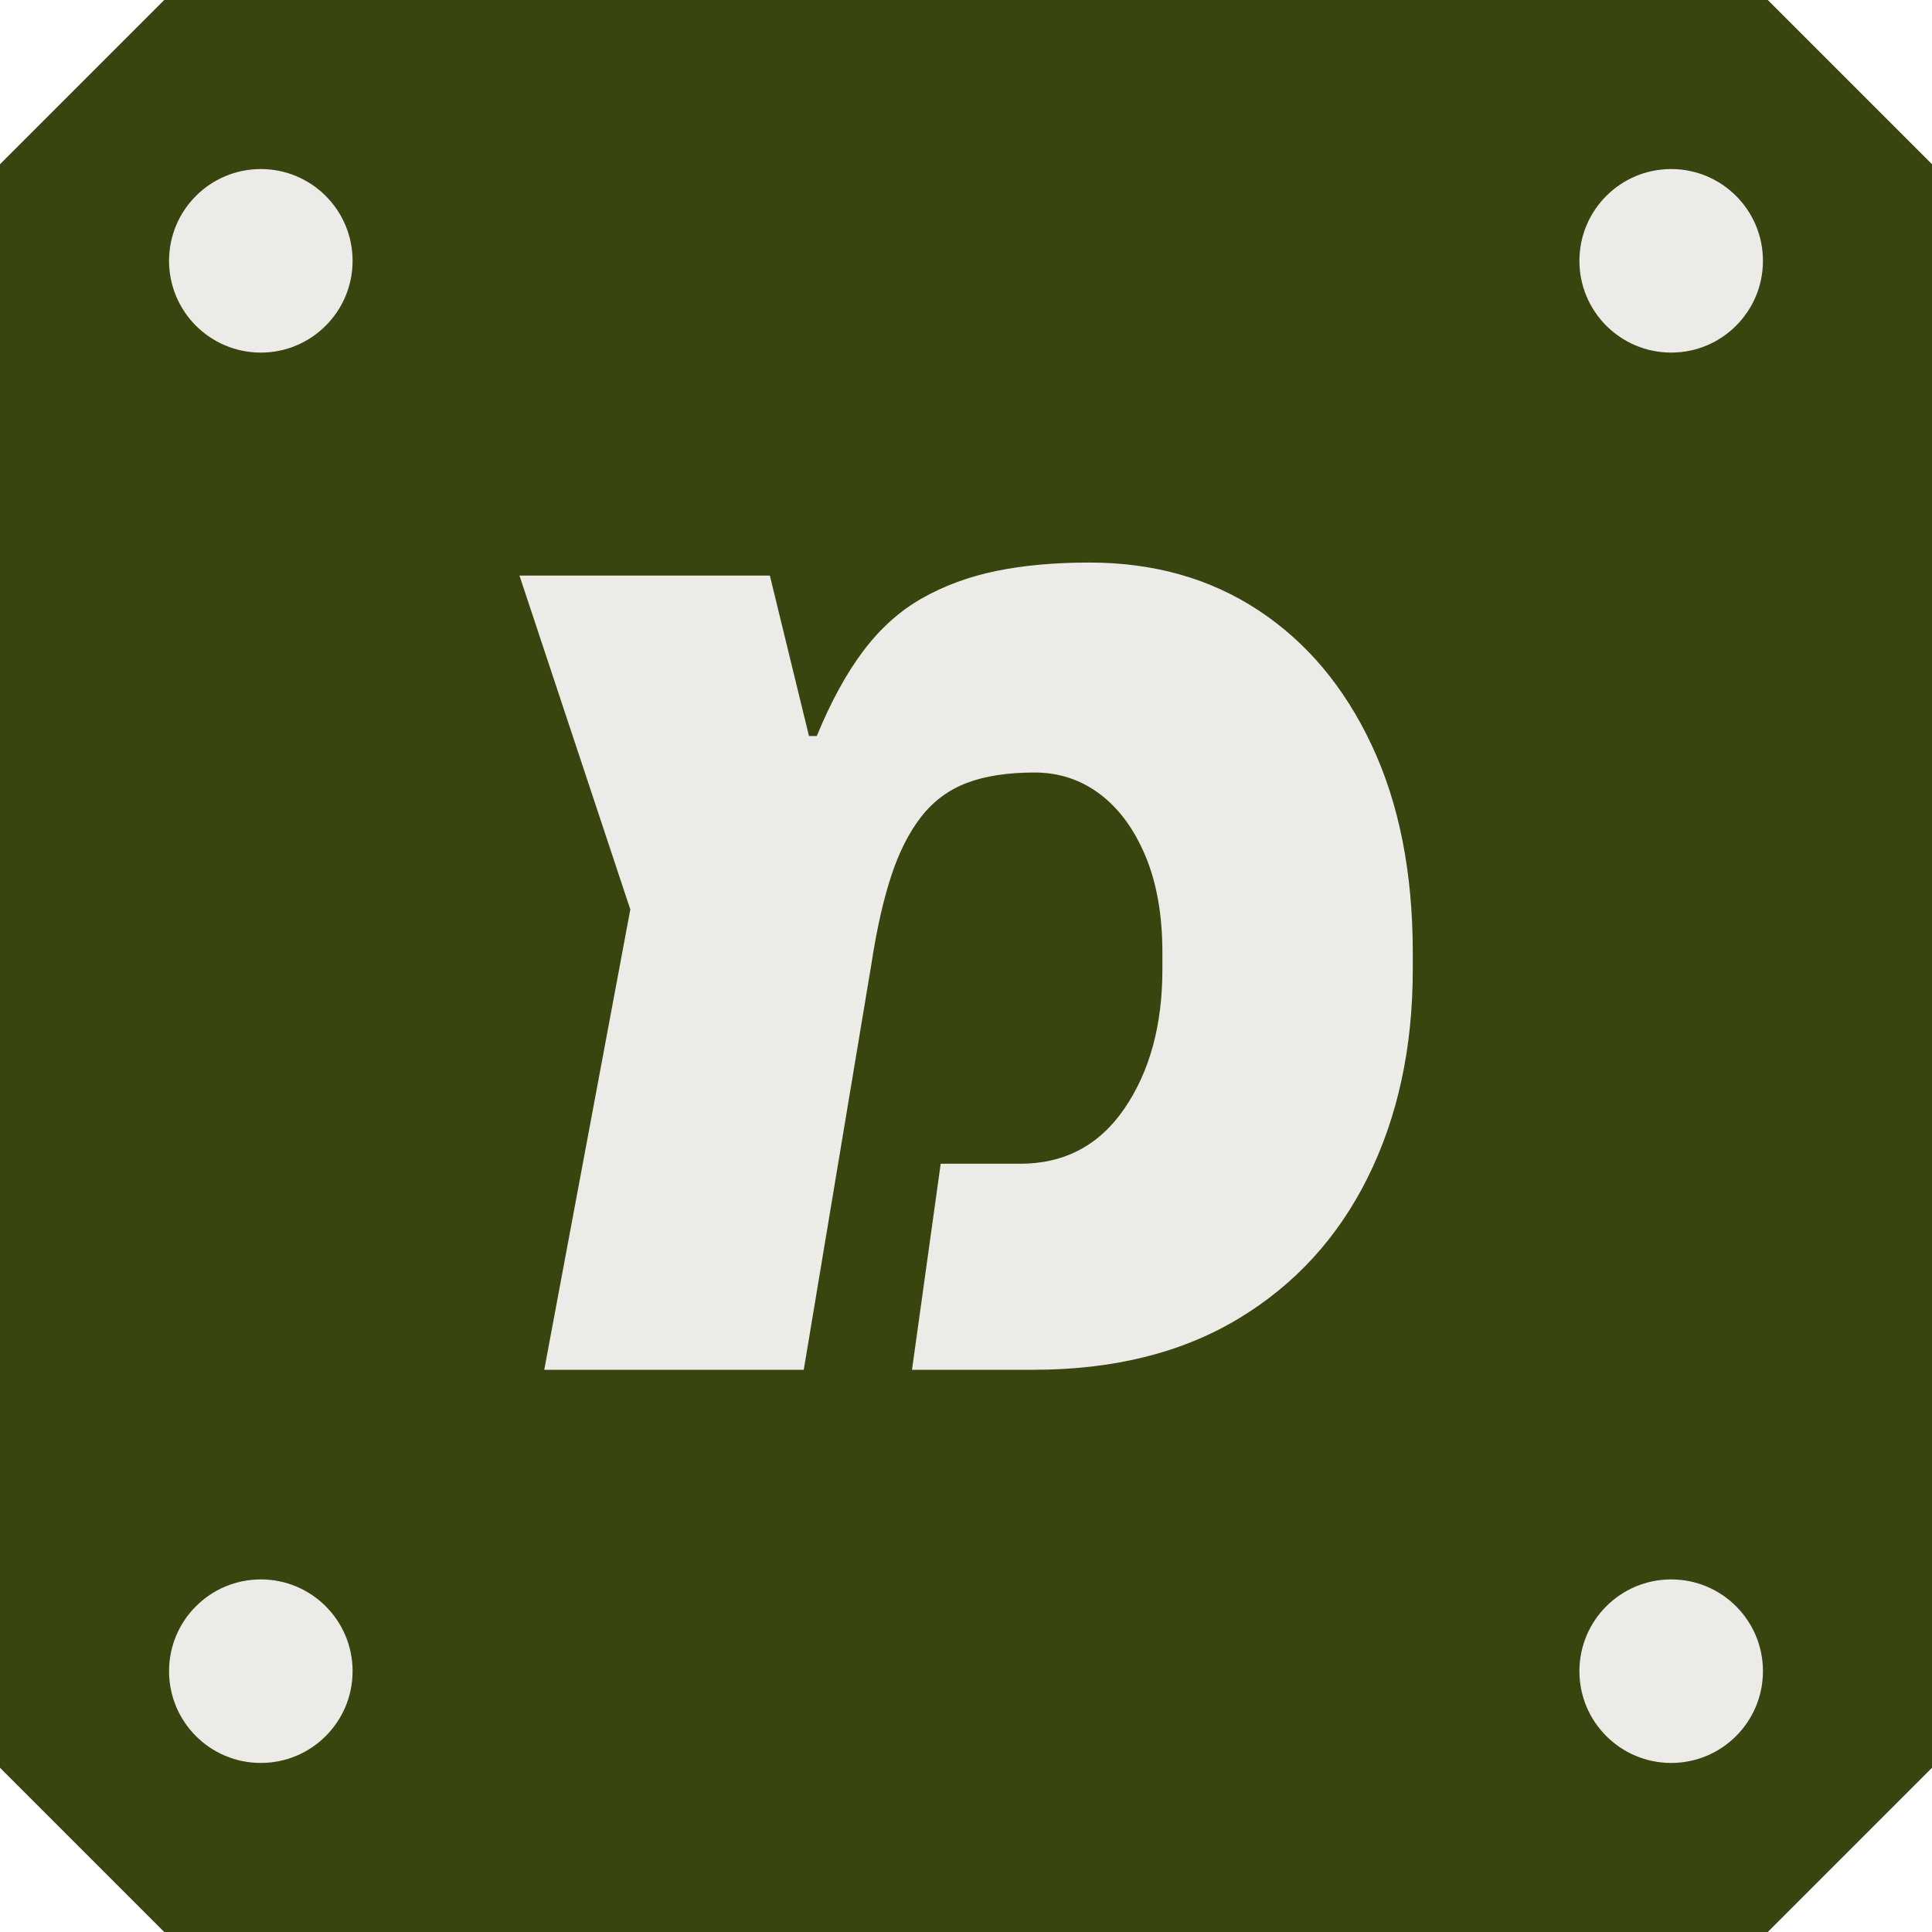
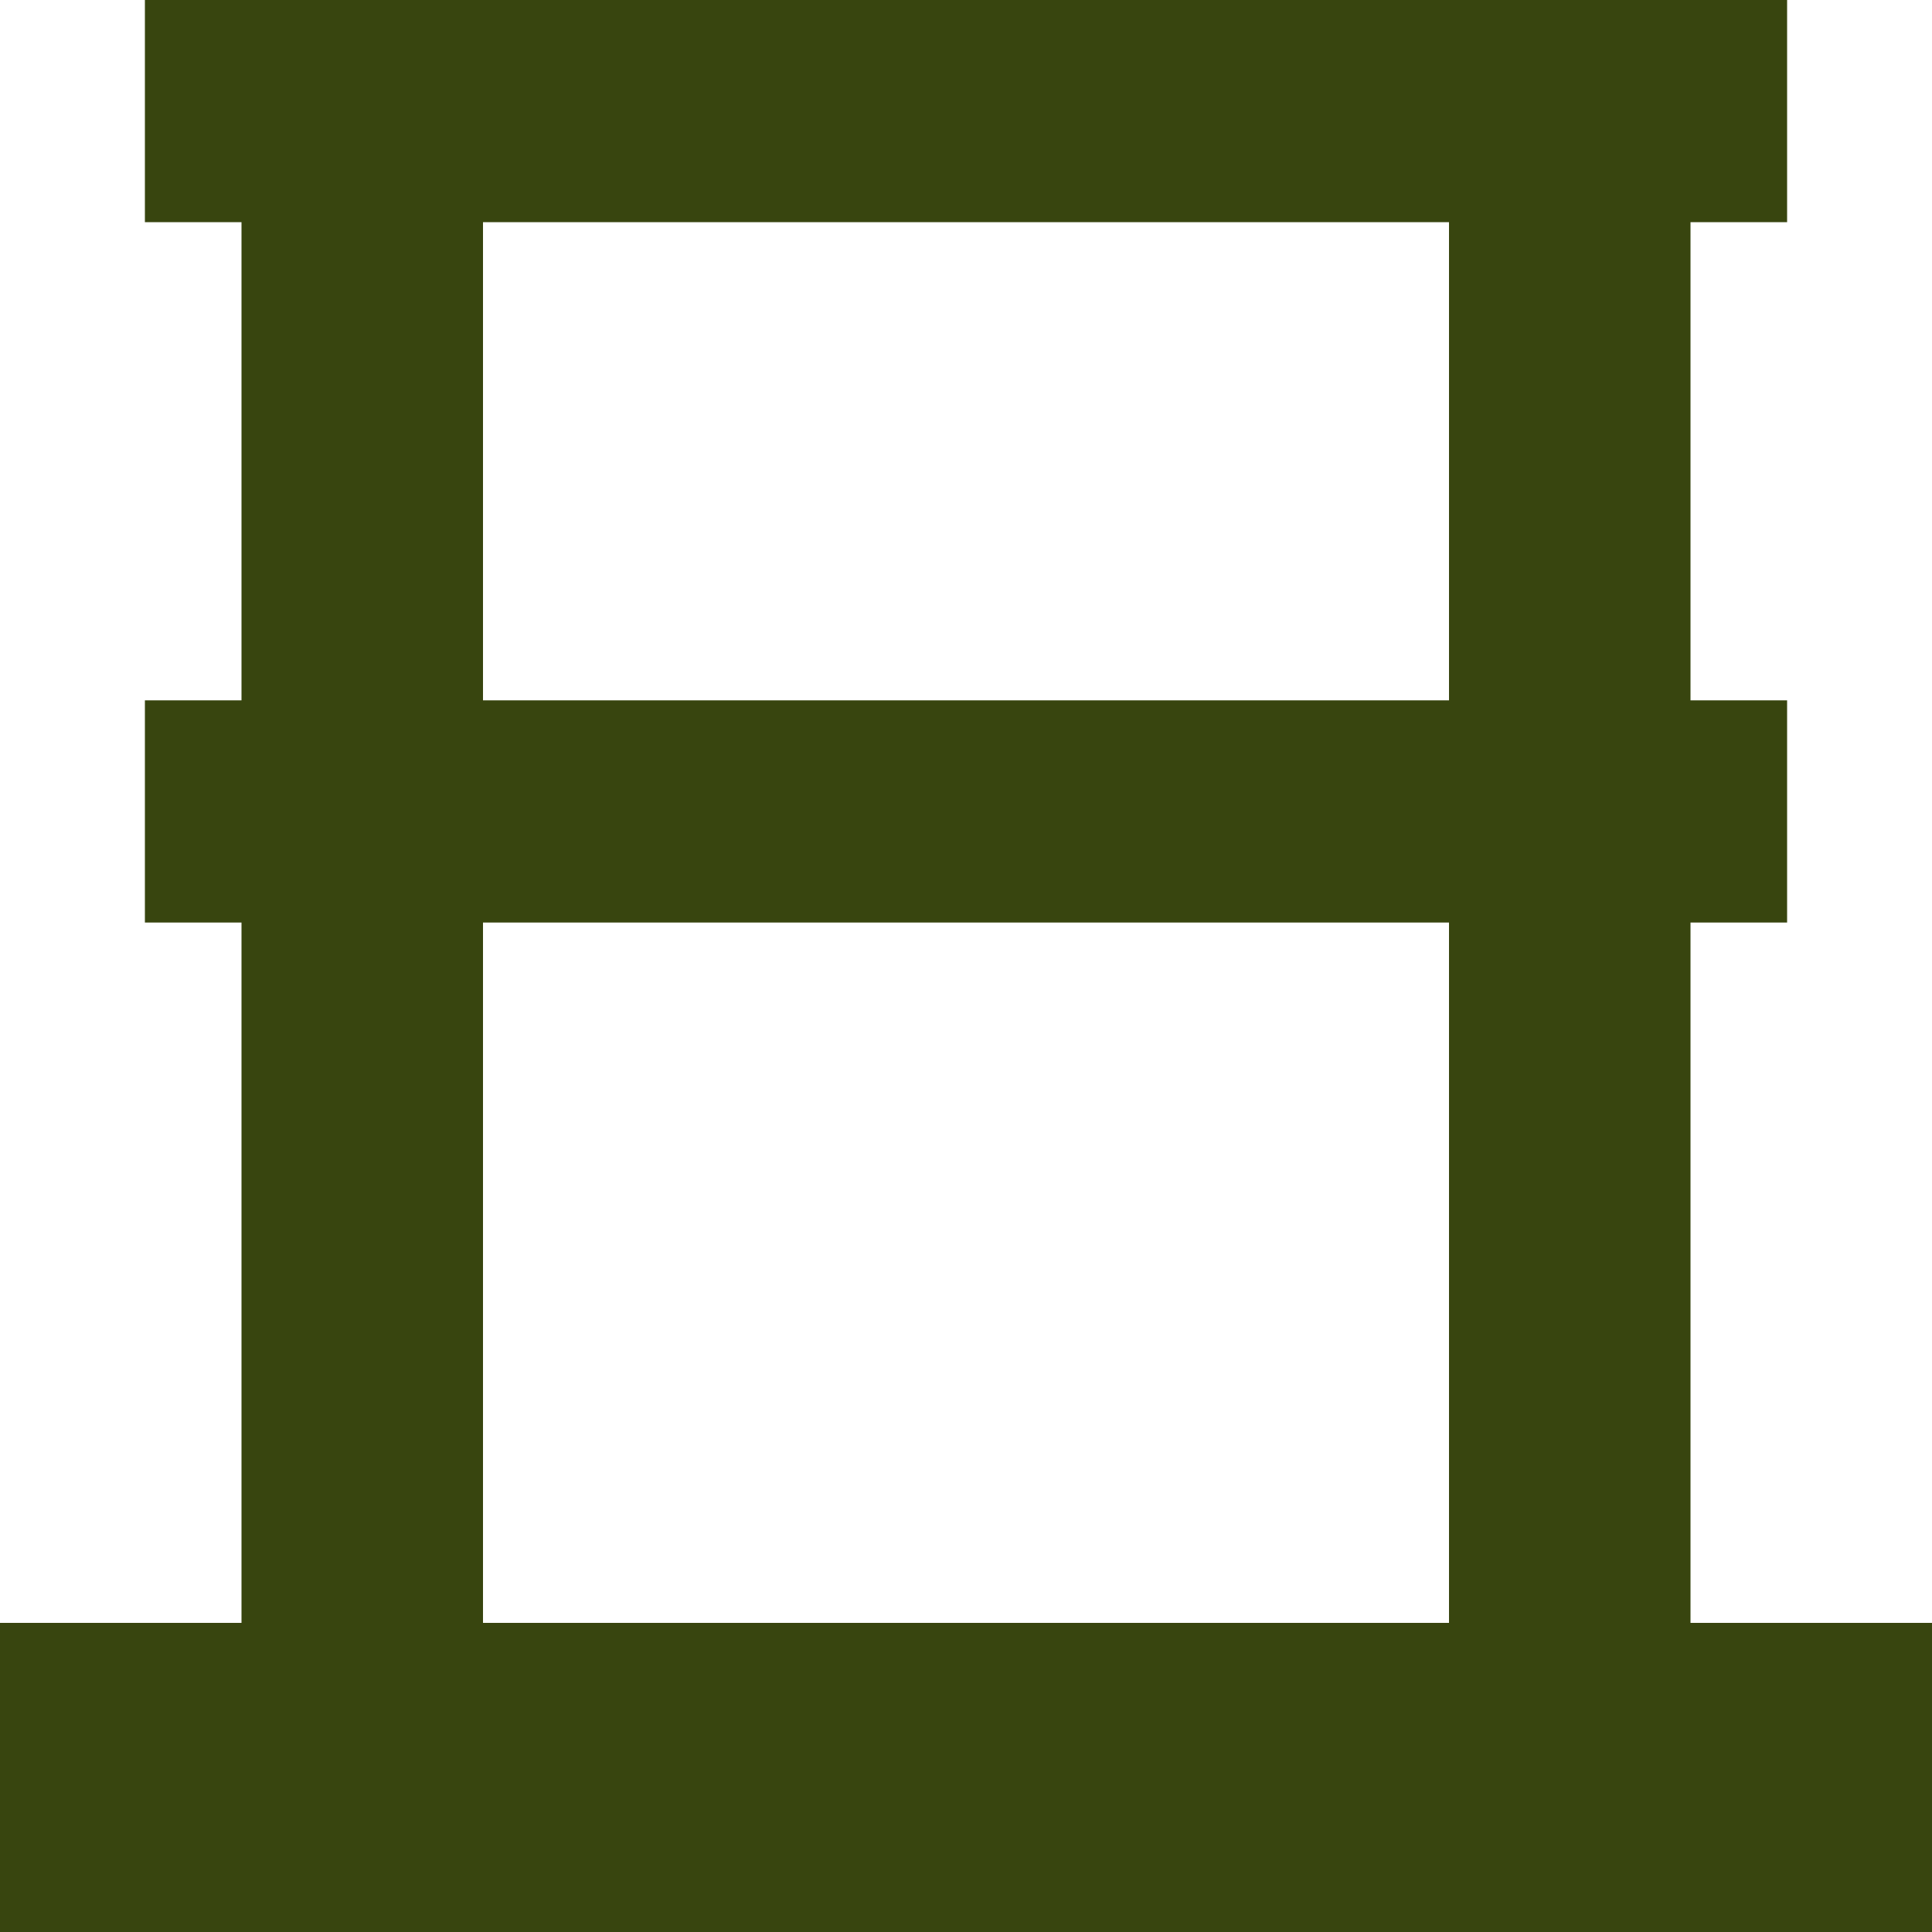
<svg xmlns="http://www.w3.org/2000/svg" viewBox="0 0 40 40" role="img" aria-label="י. מזרחי בניה ושות׳">
  <g transform="translate(0.00 0.00) scale(1)">
-     <path fill="#38450f" d="M3.4 0L36.6 0L40 3.4L40 36.6L36.6 40L3.4 40L0 36.6L0 3.4Z" />
-     <circle cx="5.4" cy="5.4" r="1.9" fill="#ecebe7" />
-     <circle cx="5.4" cy="34.6" r="1.9" fill="#ecebe7" />
-     <circle cx="34.6" cy="5.4" r="1.9" fill="#ecebe7" />
-     <circle cx="34.6" cy="34.6" r="1.9" fill="#ecebe7" />
-     <path fill="#ecebe7" transform="translate(29.79 28.36)" d="M-18.522 0.0 -16.74 -9.531 -19.035 -16.443H-13.851L-13.041 -13.122H-12.879Q-12.447 -14.175 -11.921 -14.877Q-11.394 -15.579 -10.706 -15.97Q-10.017 -16.362 -9.167 -16.538Q-8.316 -16.713 -7.236 -16.713Q-5.238 -16.713 -3.74 -15.727Q-2.241 -14.742 -1.391 -12.933Q-0.54 -11.124 -0.54 -8.64V-8.289Q-0.54 -5.859 -1.472 -3.982Q-2.403 -2.106 -4.158 -1.053Q-5.913 0.0 -8.397 0.0H-10.908L-10.314 -4.266H-8.667Q-7.29 -4.266 -6.507 -5.413Q-5.724 -6.561 -5.724 -8.289V-8.64Q-5.724 -9.801 -6.075 -10.638Q-6.426 -11.475 -7.02 -11.921Q-7.614 -12.366 -8.37 -12.366Q-9.207 -12.366 -9.774 -12.15Q-10.341 -11.934 -10.719 -11.448Q-11.097 -10.962 -11.34 -10.22Q-11.583 -9.477 -11.745 -8.424L-13.149 0.0Z" />
+     <rect x="3" y="0" width="34" height="4.6" fill="#38450f" />
+     <rect x="3" y="14.5" width="34" height="4.6" fill="#38450f" />
+     <rect x="0" y="33.6" width="40" height="6.4" fill="#38450f" />
+     <rect x="5" y="0" width="5" height="33.6" fill="#38450f" />
+     <rect x="30" y="0" width="5" height="33.6" fill="#38450f" />
  </g>
</svg>
